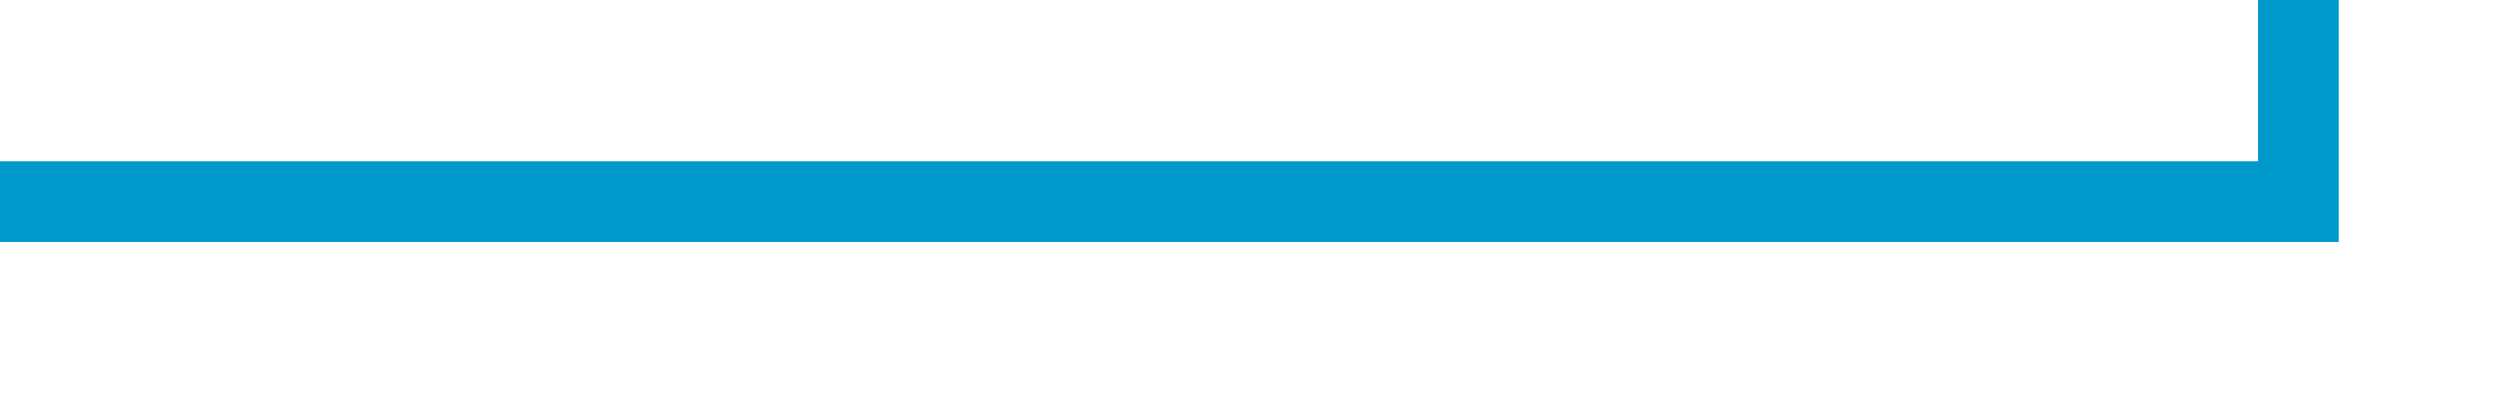
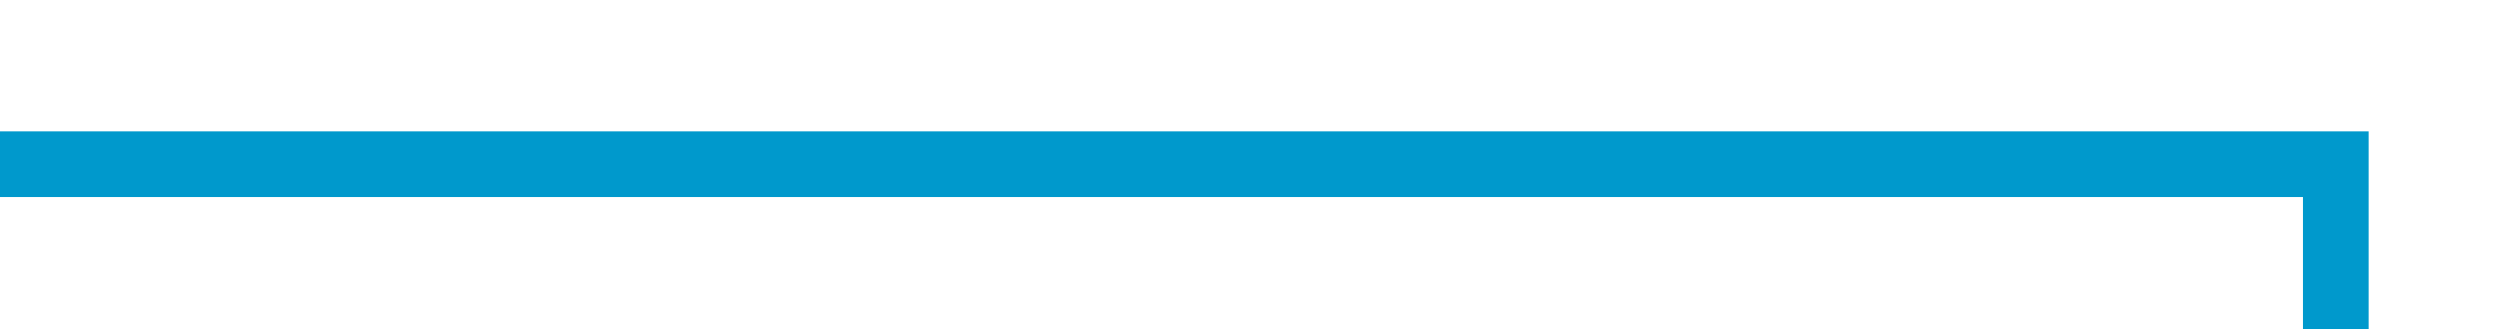
- <svg xmlns="http://www.w3.org/2000/svg" version="1.1" width="62px" height="10px" preserveAspectRatio="xMinYMid meet" viewBox="243 475  62 8">
-   <path d="M 243 479  L 300 479  L 300 420  L 302 420  " stroke-width="2" stroke="#0099cc" fill="none" />
-   <path d="M 300 429.5  L 314 420  L 300 410.5  L 300 429.5  Z " fill-rule="nonzero" fill="#0099cc" stroke="none" />
+ <svg xmlns="http://www.w3.org/2000/svg" version="1.1" width="76.128px" height="10px" preserveAspectRatio="xMinYMid meet" viewBox="638 290  76.128 8">
+   <path d="M 638 294  L 709.128 294  L 709.128 395.495  L 754.083 395.495  L 754.083 398  L 888 398  " stroke-width="2" stroke="#0099cc" fill="none" />
+   <path d="M 886 407.5  L 900 398  L 886 388.5  L 886 407.5  Z " fill-rule="nonzero" fill="#0099cc" stroke="none" />
</svg>
